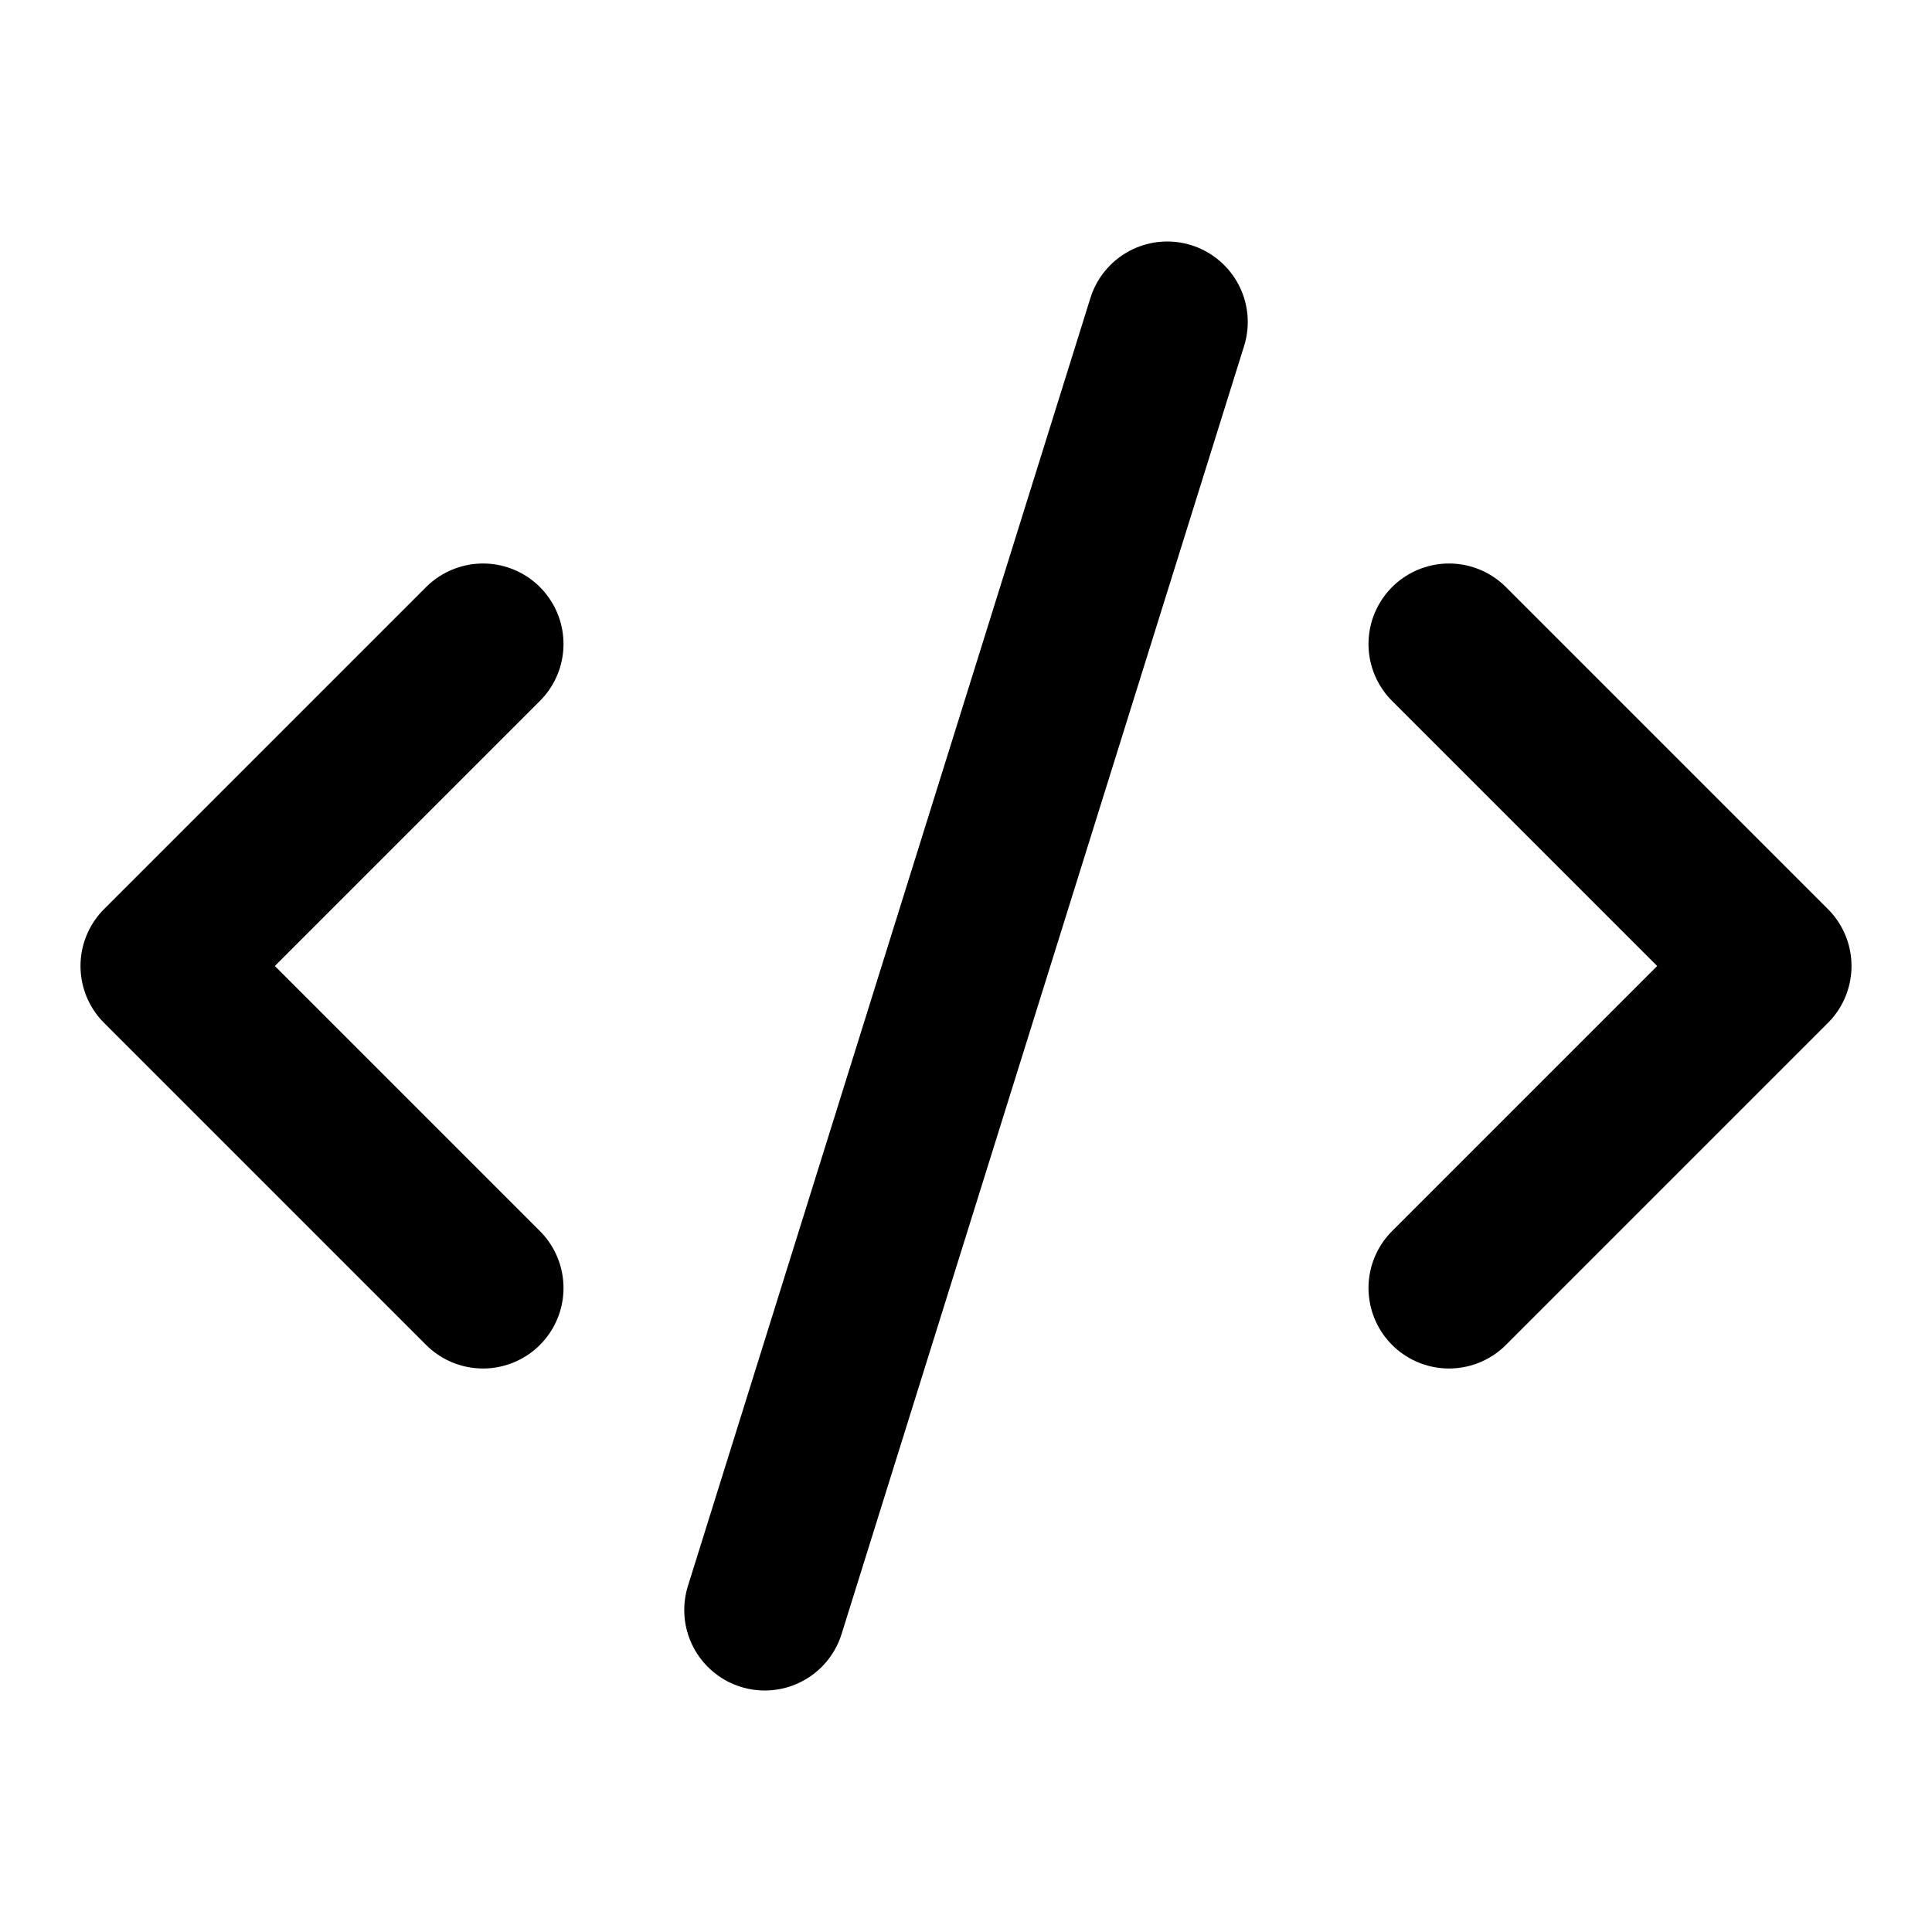
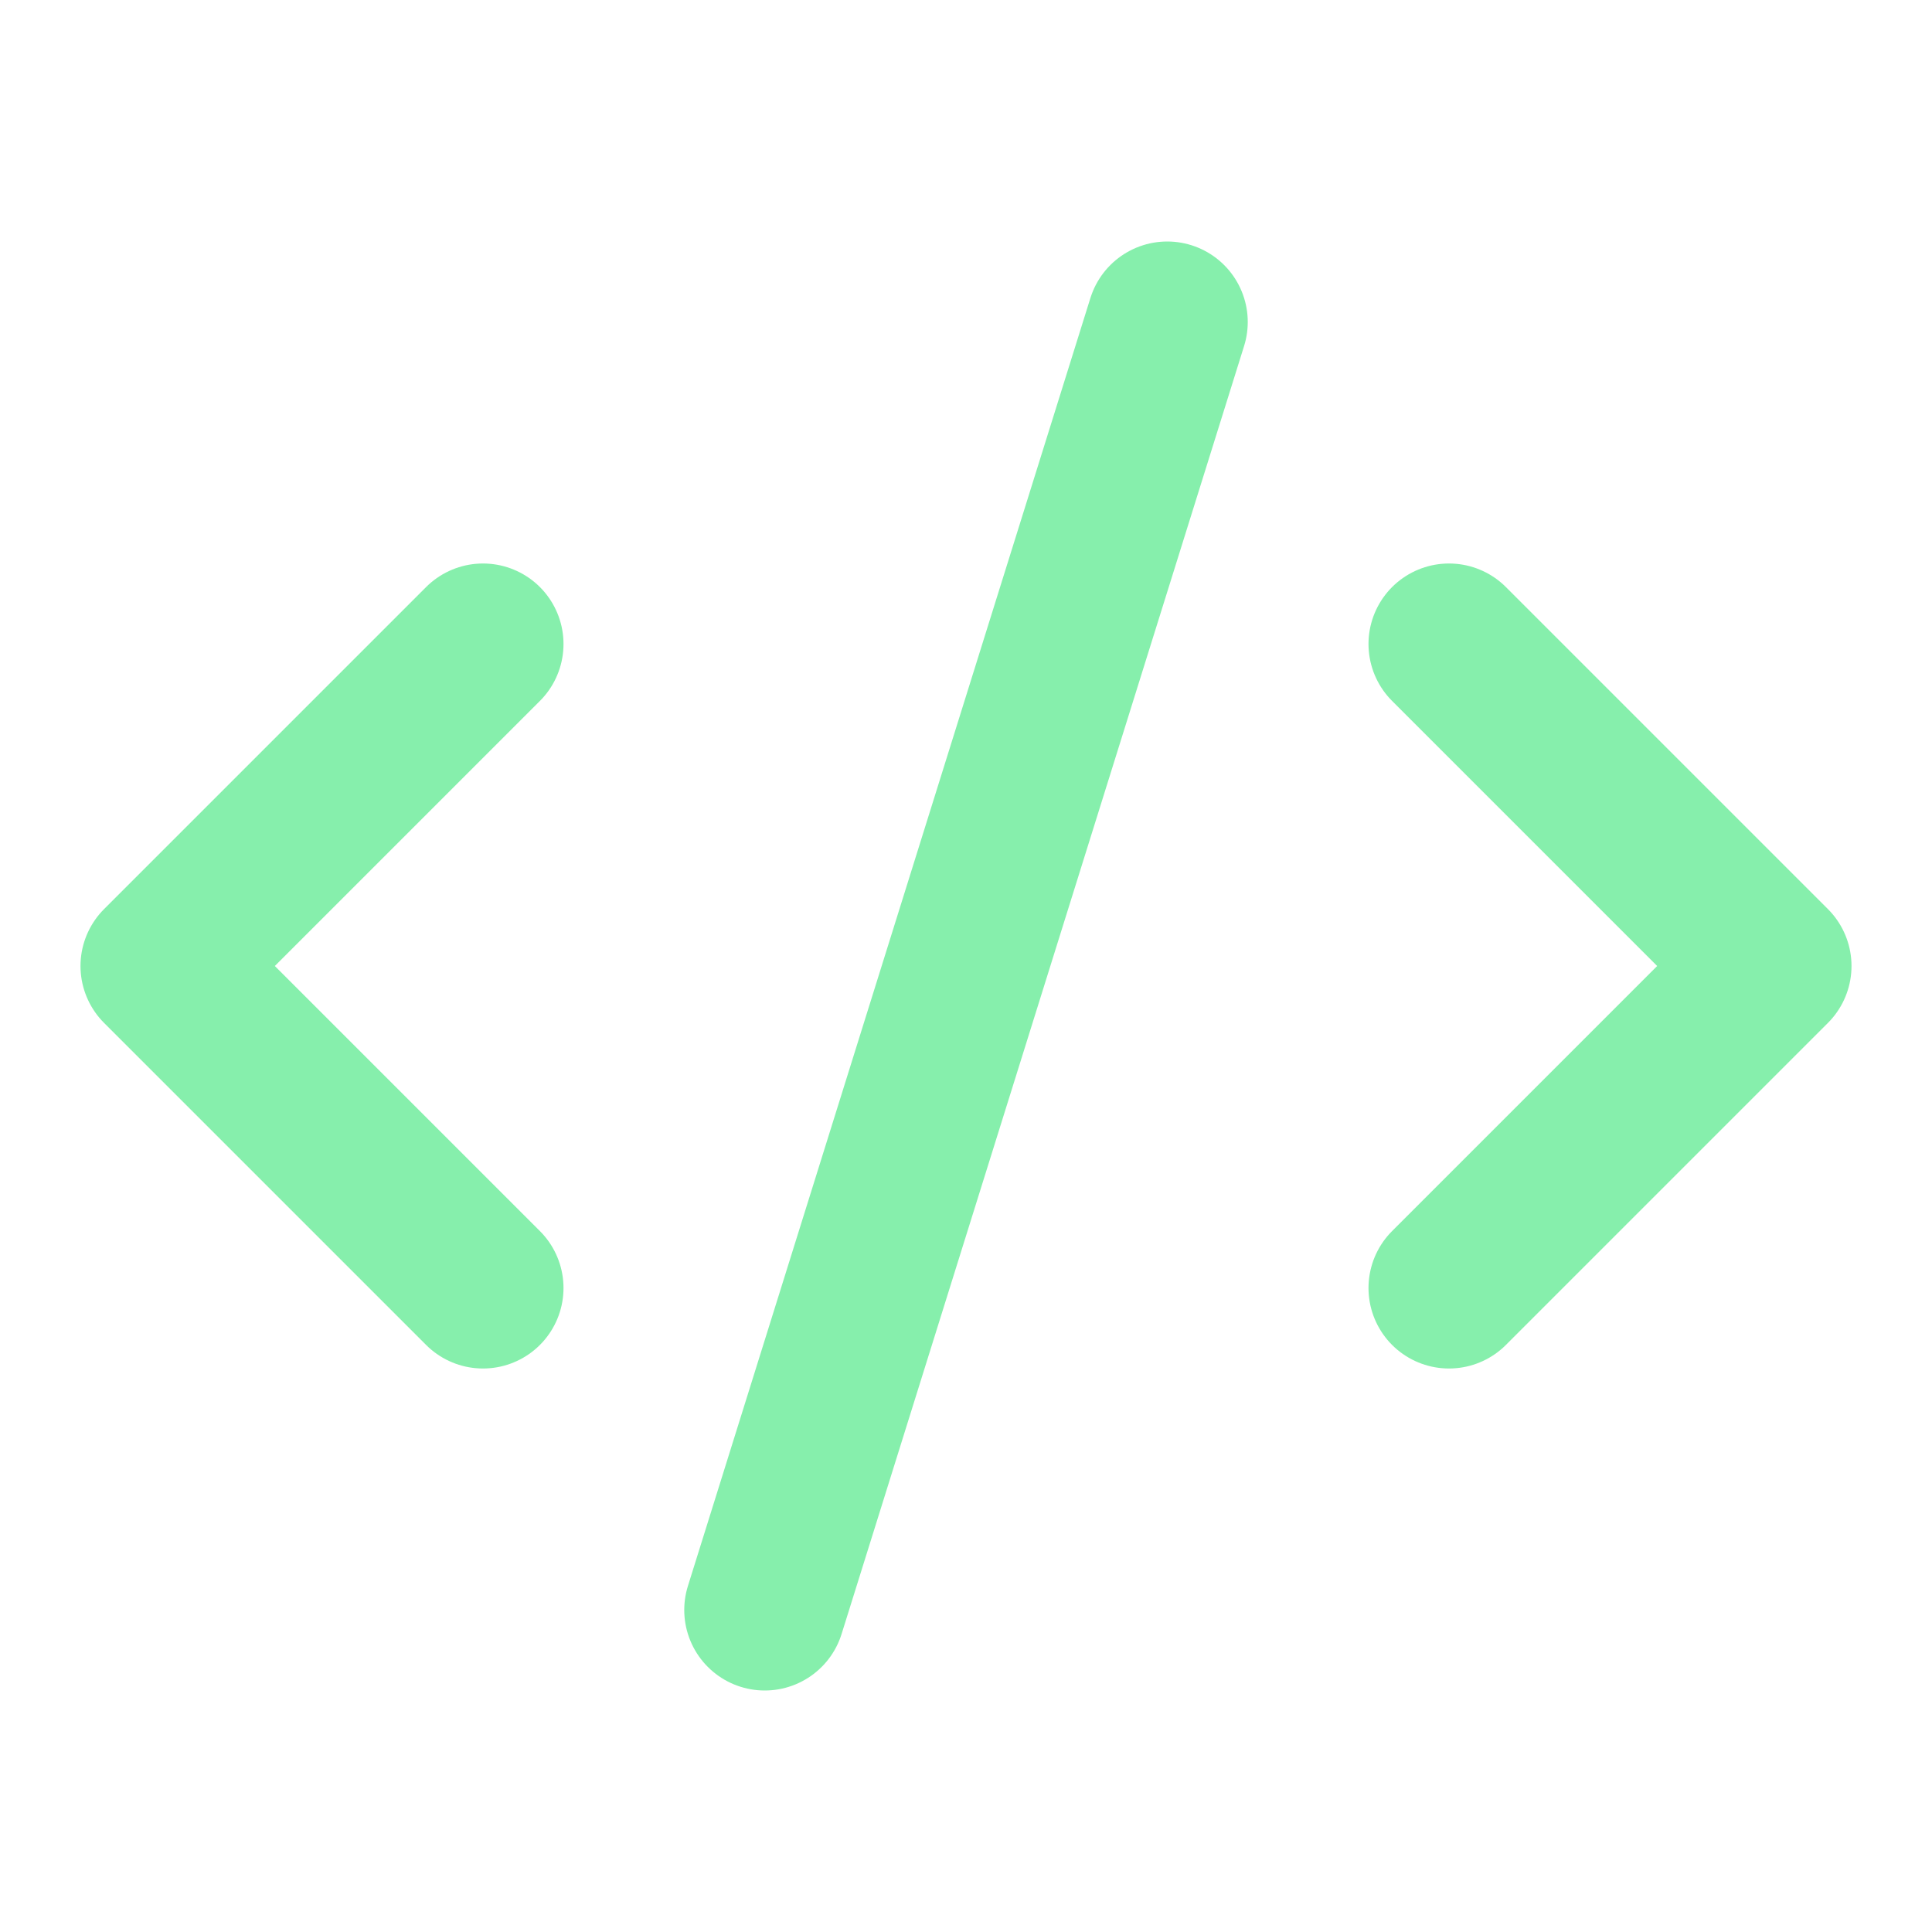
- <svg xmlns="http://www.w3.org/2000/svg" class="lucide lucide-code-2" width="24" height="24" viewBox="0 0 24 24" fill="none" stroke="currentColor" stroke-width="2" stroke-linecap="round" stroke-linejoin="round">
+ <svg xmlns="http://www.w3.org/2000/svg" class="lucide lucide-code-2" width="24" height="24" viewBox="0 0 24 24" fill="none" stroke="#86efac" stroke-width="2" stroke-linecap="round" stroke-linejoin="round">
  <path d="m18 16 4-4-4-4" />
  <path d="m6 8-4 4 4 4" />
  <path d="m14.5 4-5 16" />
</svg>
